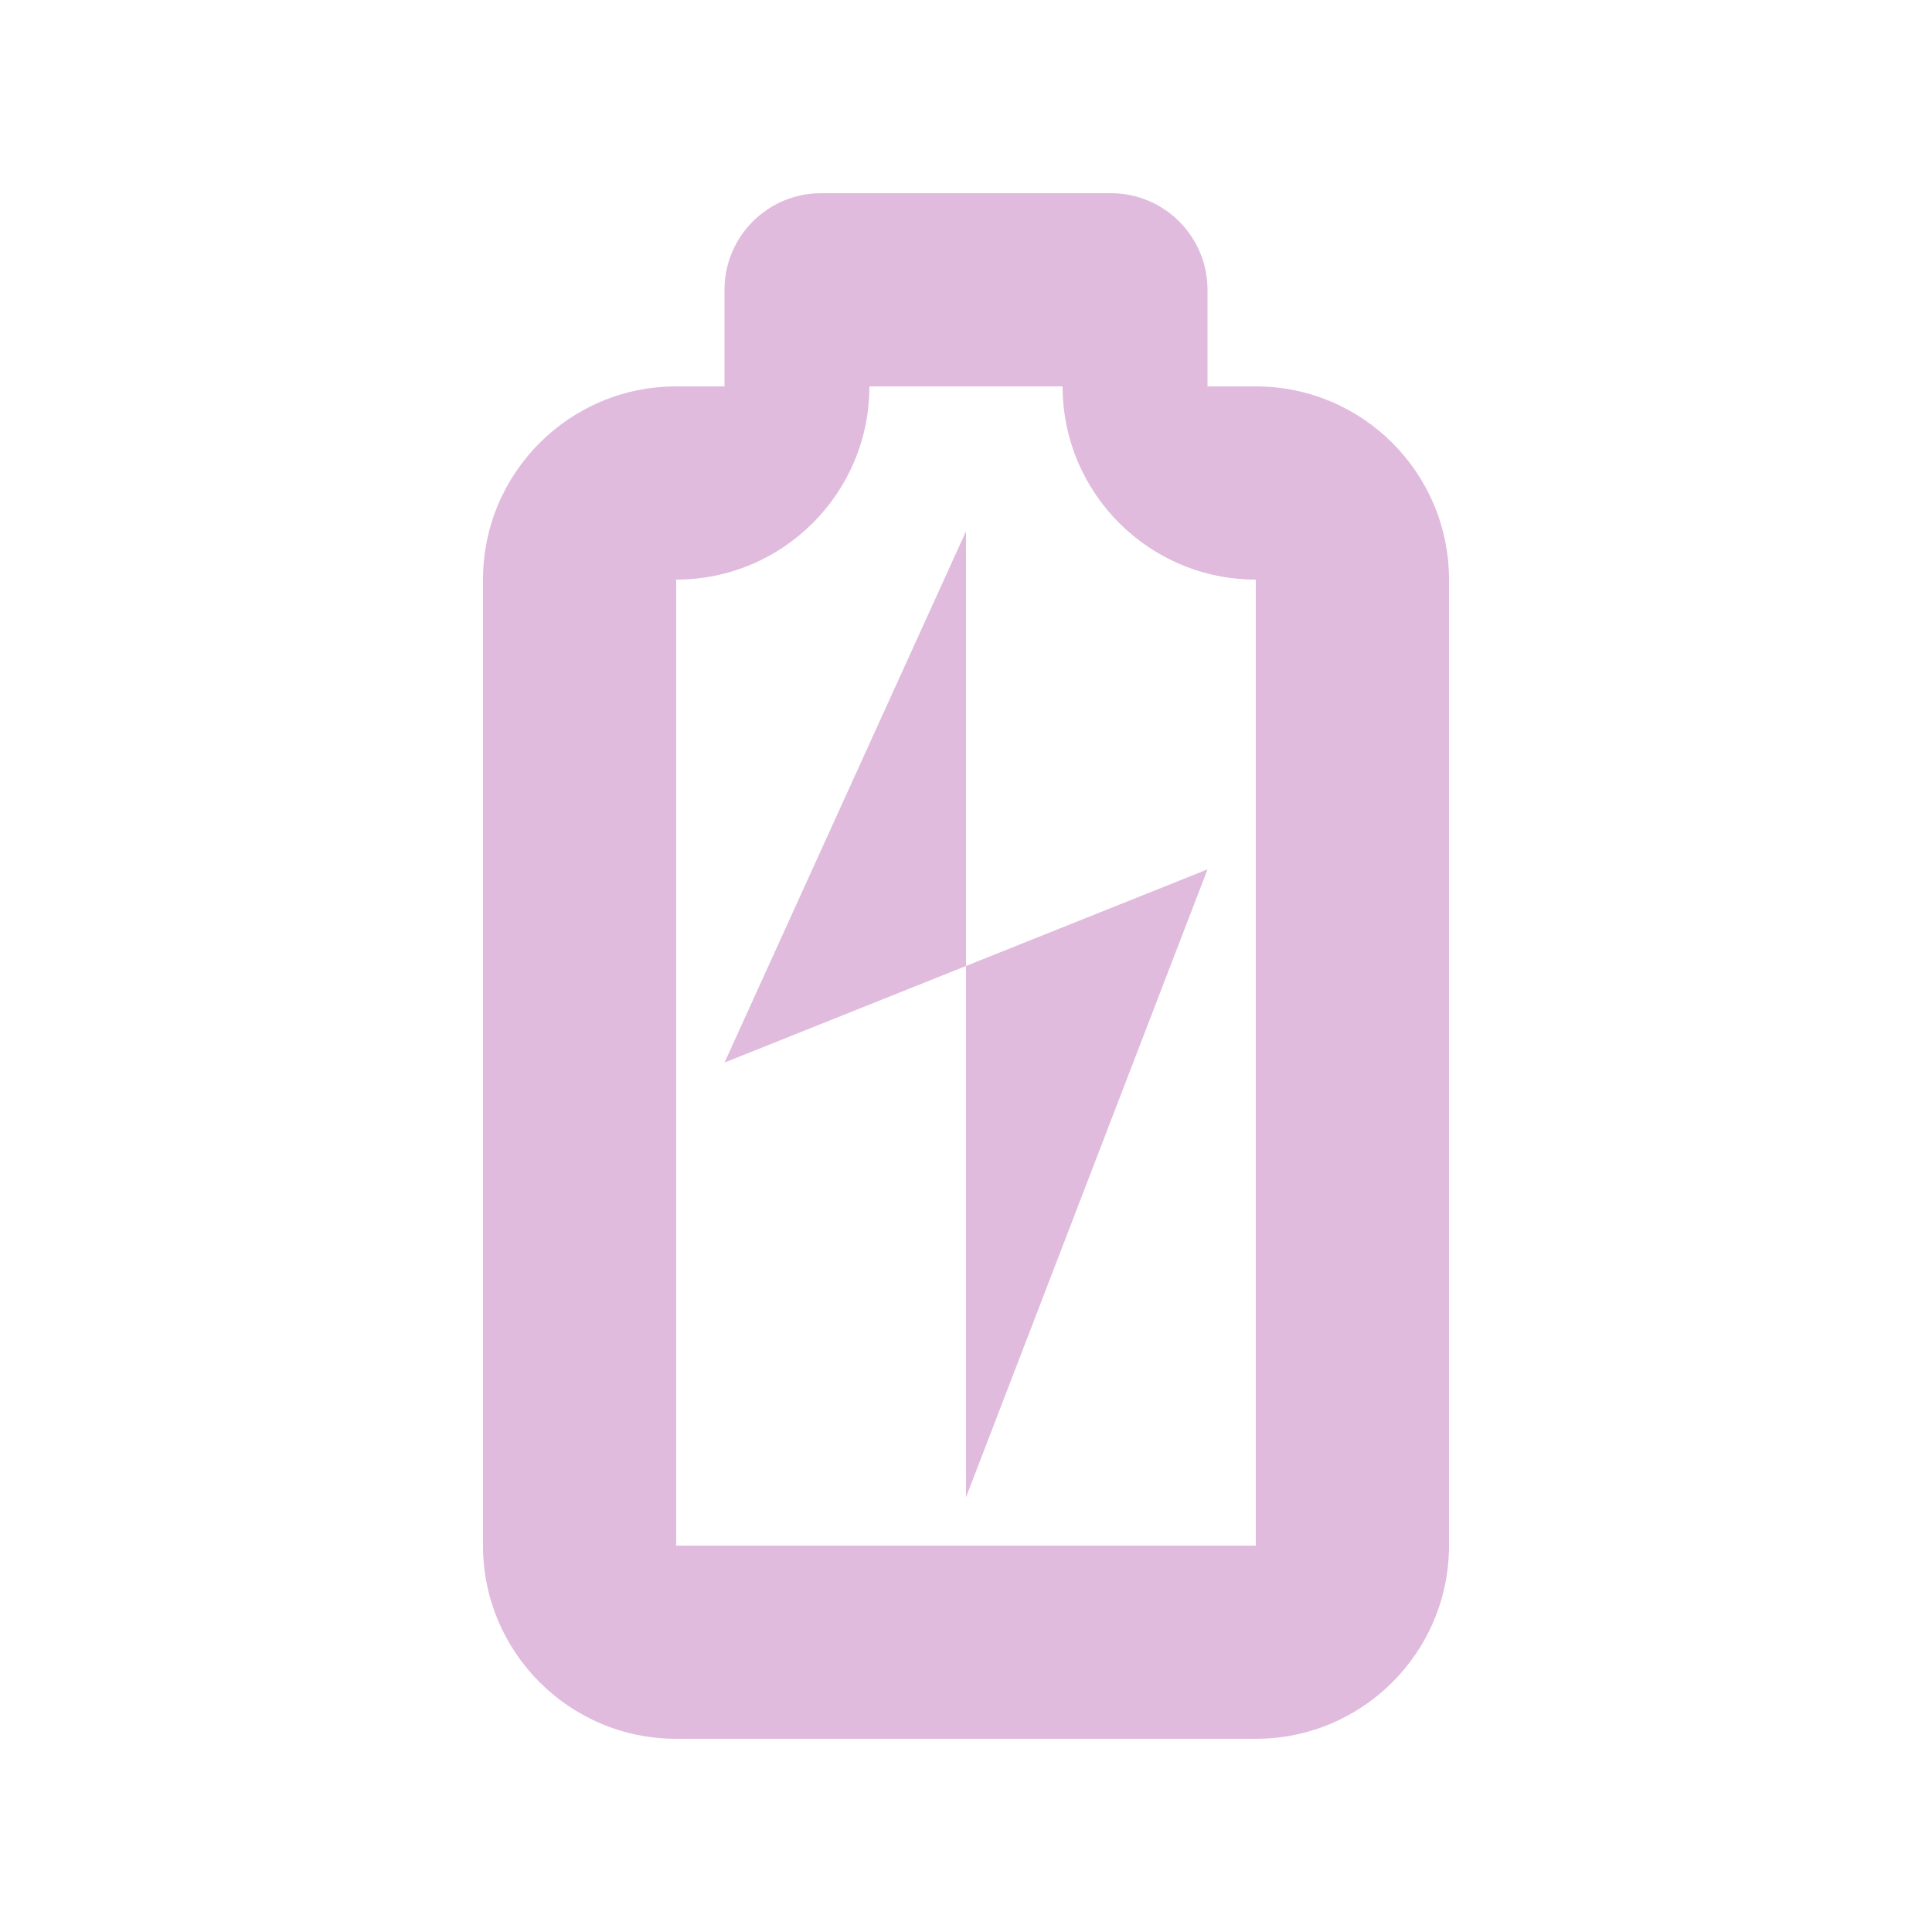
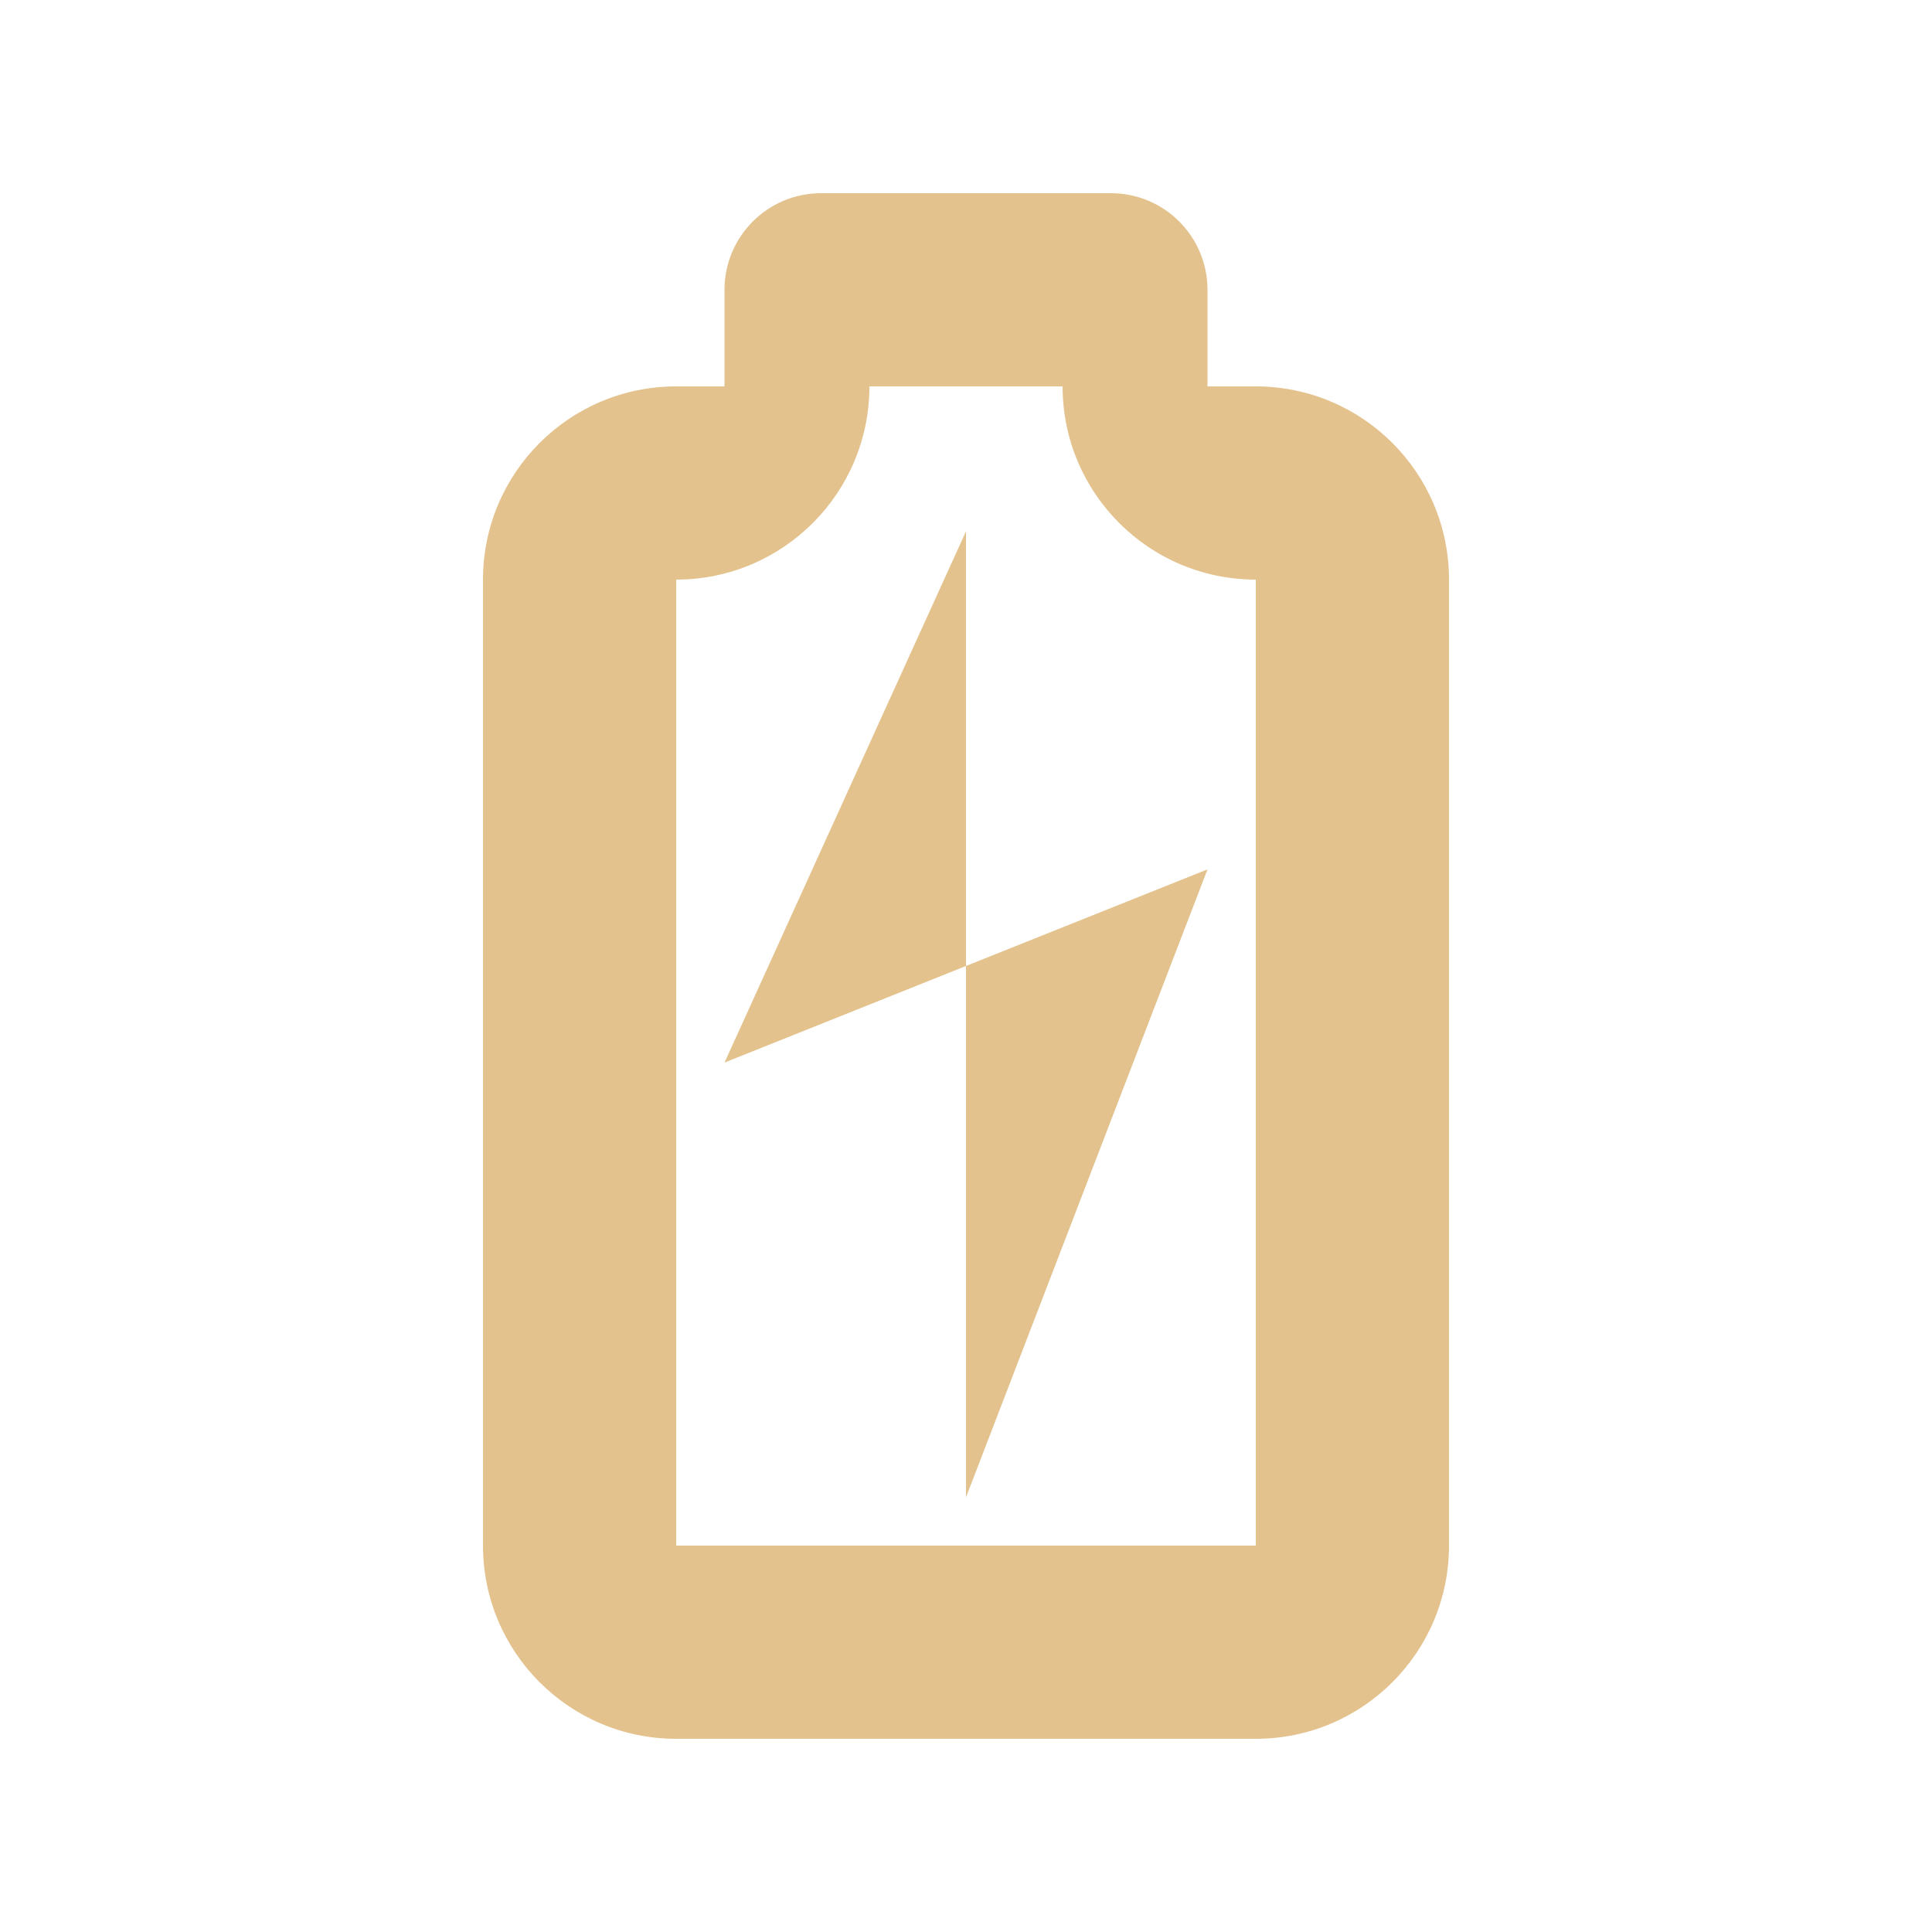
<svg xmlns="http://www.w3.org/2000/svg" viewBox="0 0 200 200">
-   <path d="M50 160 a20,20 0 0 0 20,20 L130 180 a20,20 0 0 0 20,-20 L150 60 a20,20 0 0 0 -20,-20 L125 40 L125 30 a10,10 0 0 0 -10,-10 L85 20 a10,10 0 0 0 -10,10 L75 40 L70 40 a20,20 0 0 0 -20,20 L50 160 M70 160 L70 60 a20,20 0 0 0 20,-20 L110 40 a20,20 0 0 0 20,20 L130 60 L130 160 L70 160" fill="#e0bbdd" />
-   <path d="M100 155 L125 90 L75 110 L100 55 L100 155" fill="#e0bbdd" />
+   <path d="M50 160 a20,20 0 0 0 20,20 L130 180 a20,20 0 0 0 20,-20 L150 60 a20,20 0 0 0 -20,-20 L125 40 L125 30 a10,10 0 0 0 -10,-10 L85 20 a10,10 0 0 0 -10,10 L75 40 L70 40 a20,20 0 0 0 -20,20 L50 160 M70 160 L70 60 a20,20 0 0 0 20,-20 L110 40 a20,20 0 0 0 20,20 L130 60 L130 160 L70 160" fill="#e3c28d" />
+   <path d="M100 155 L125 90 L75 110 L100 55 L100 155" fill="#e3c28d" />
</svg>
